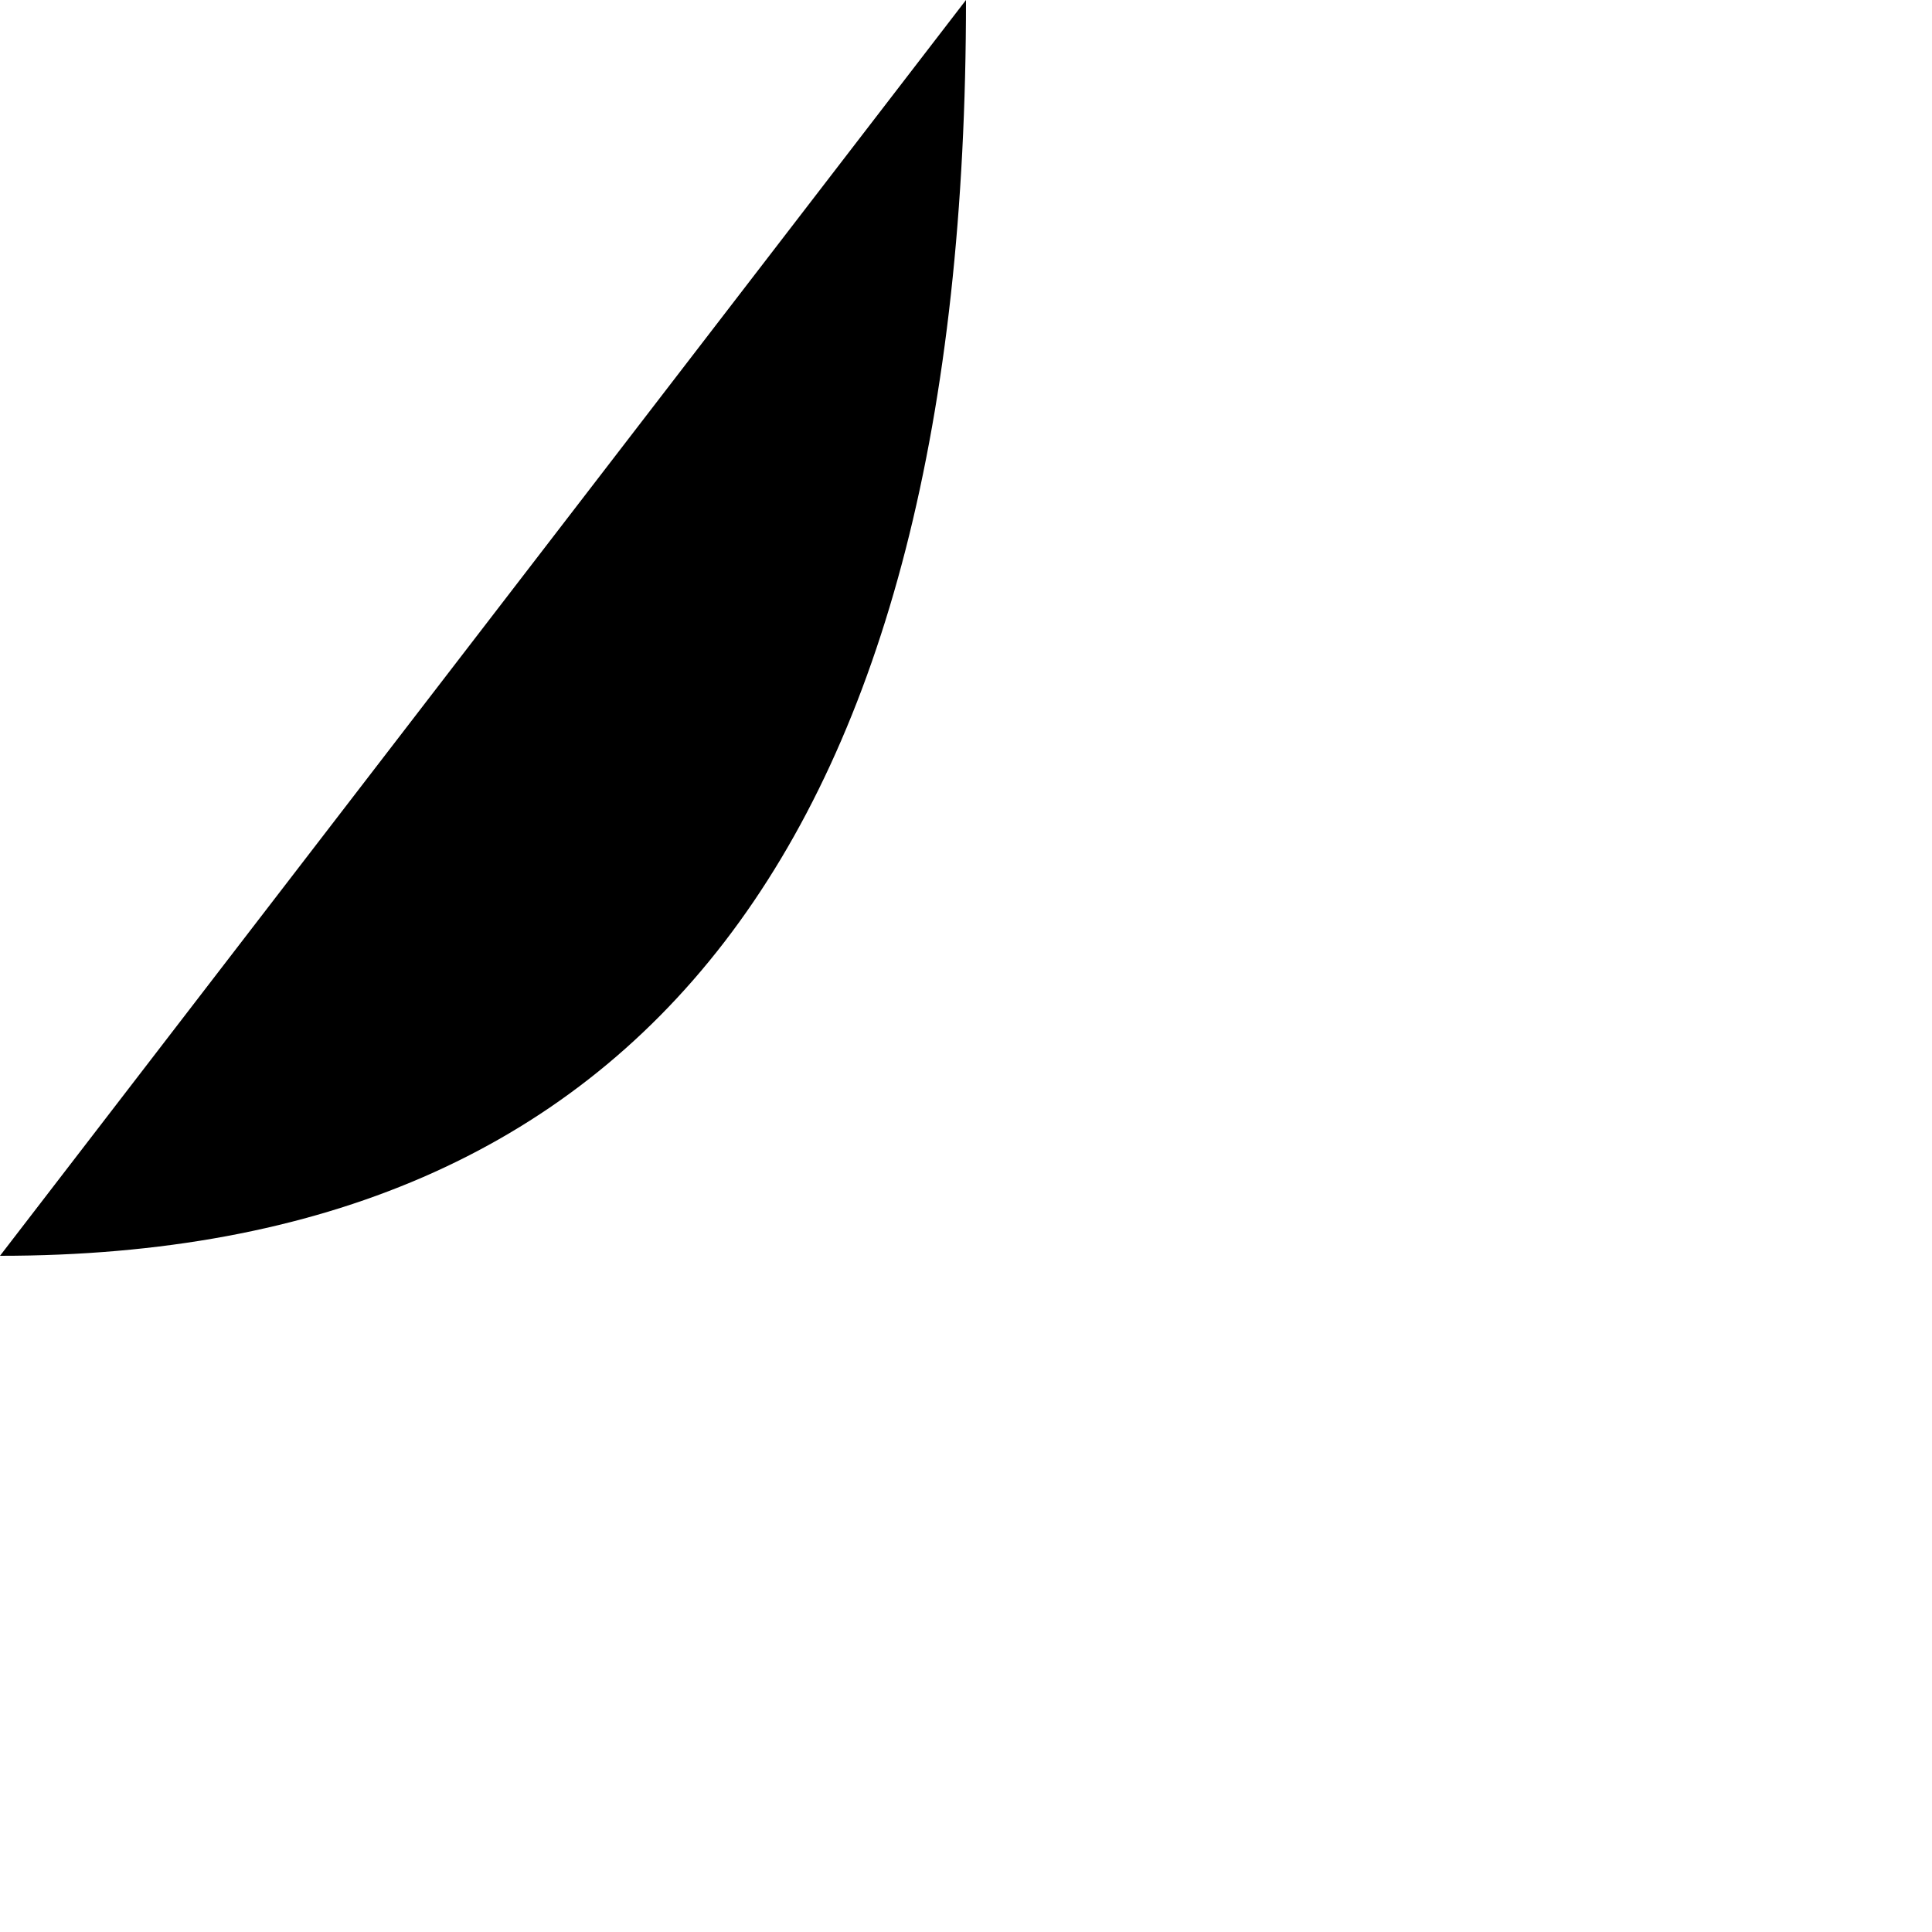
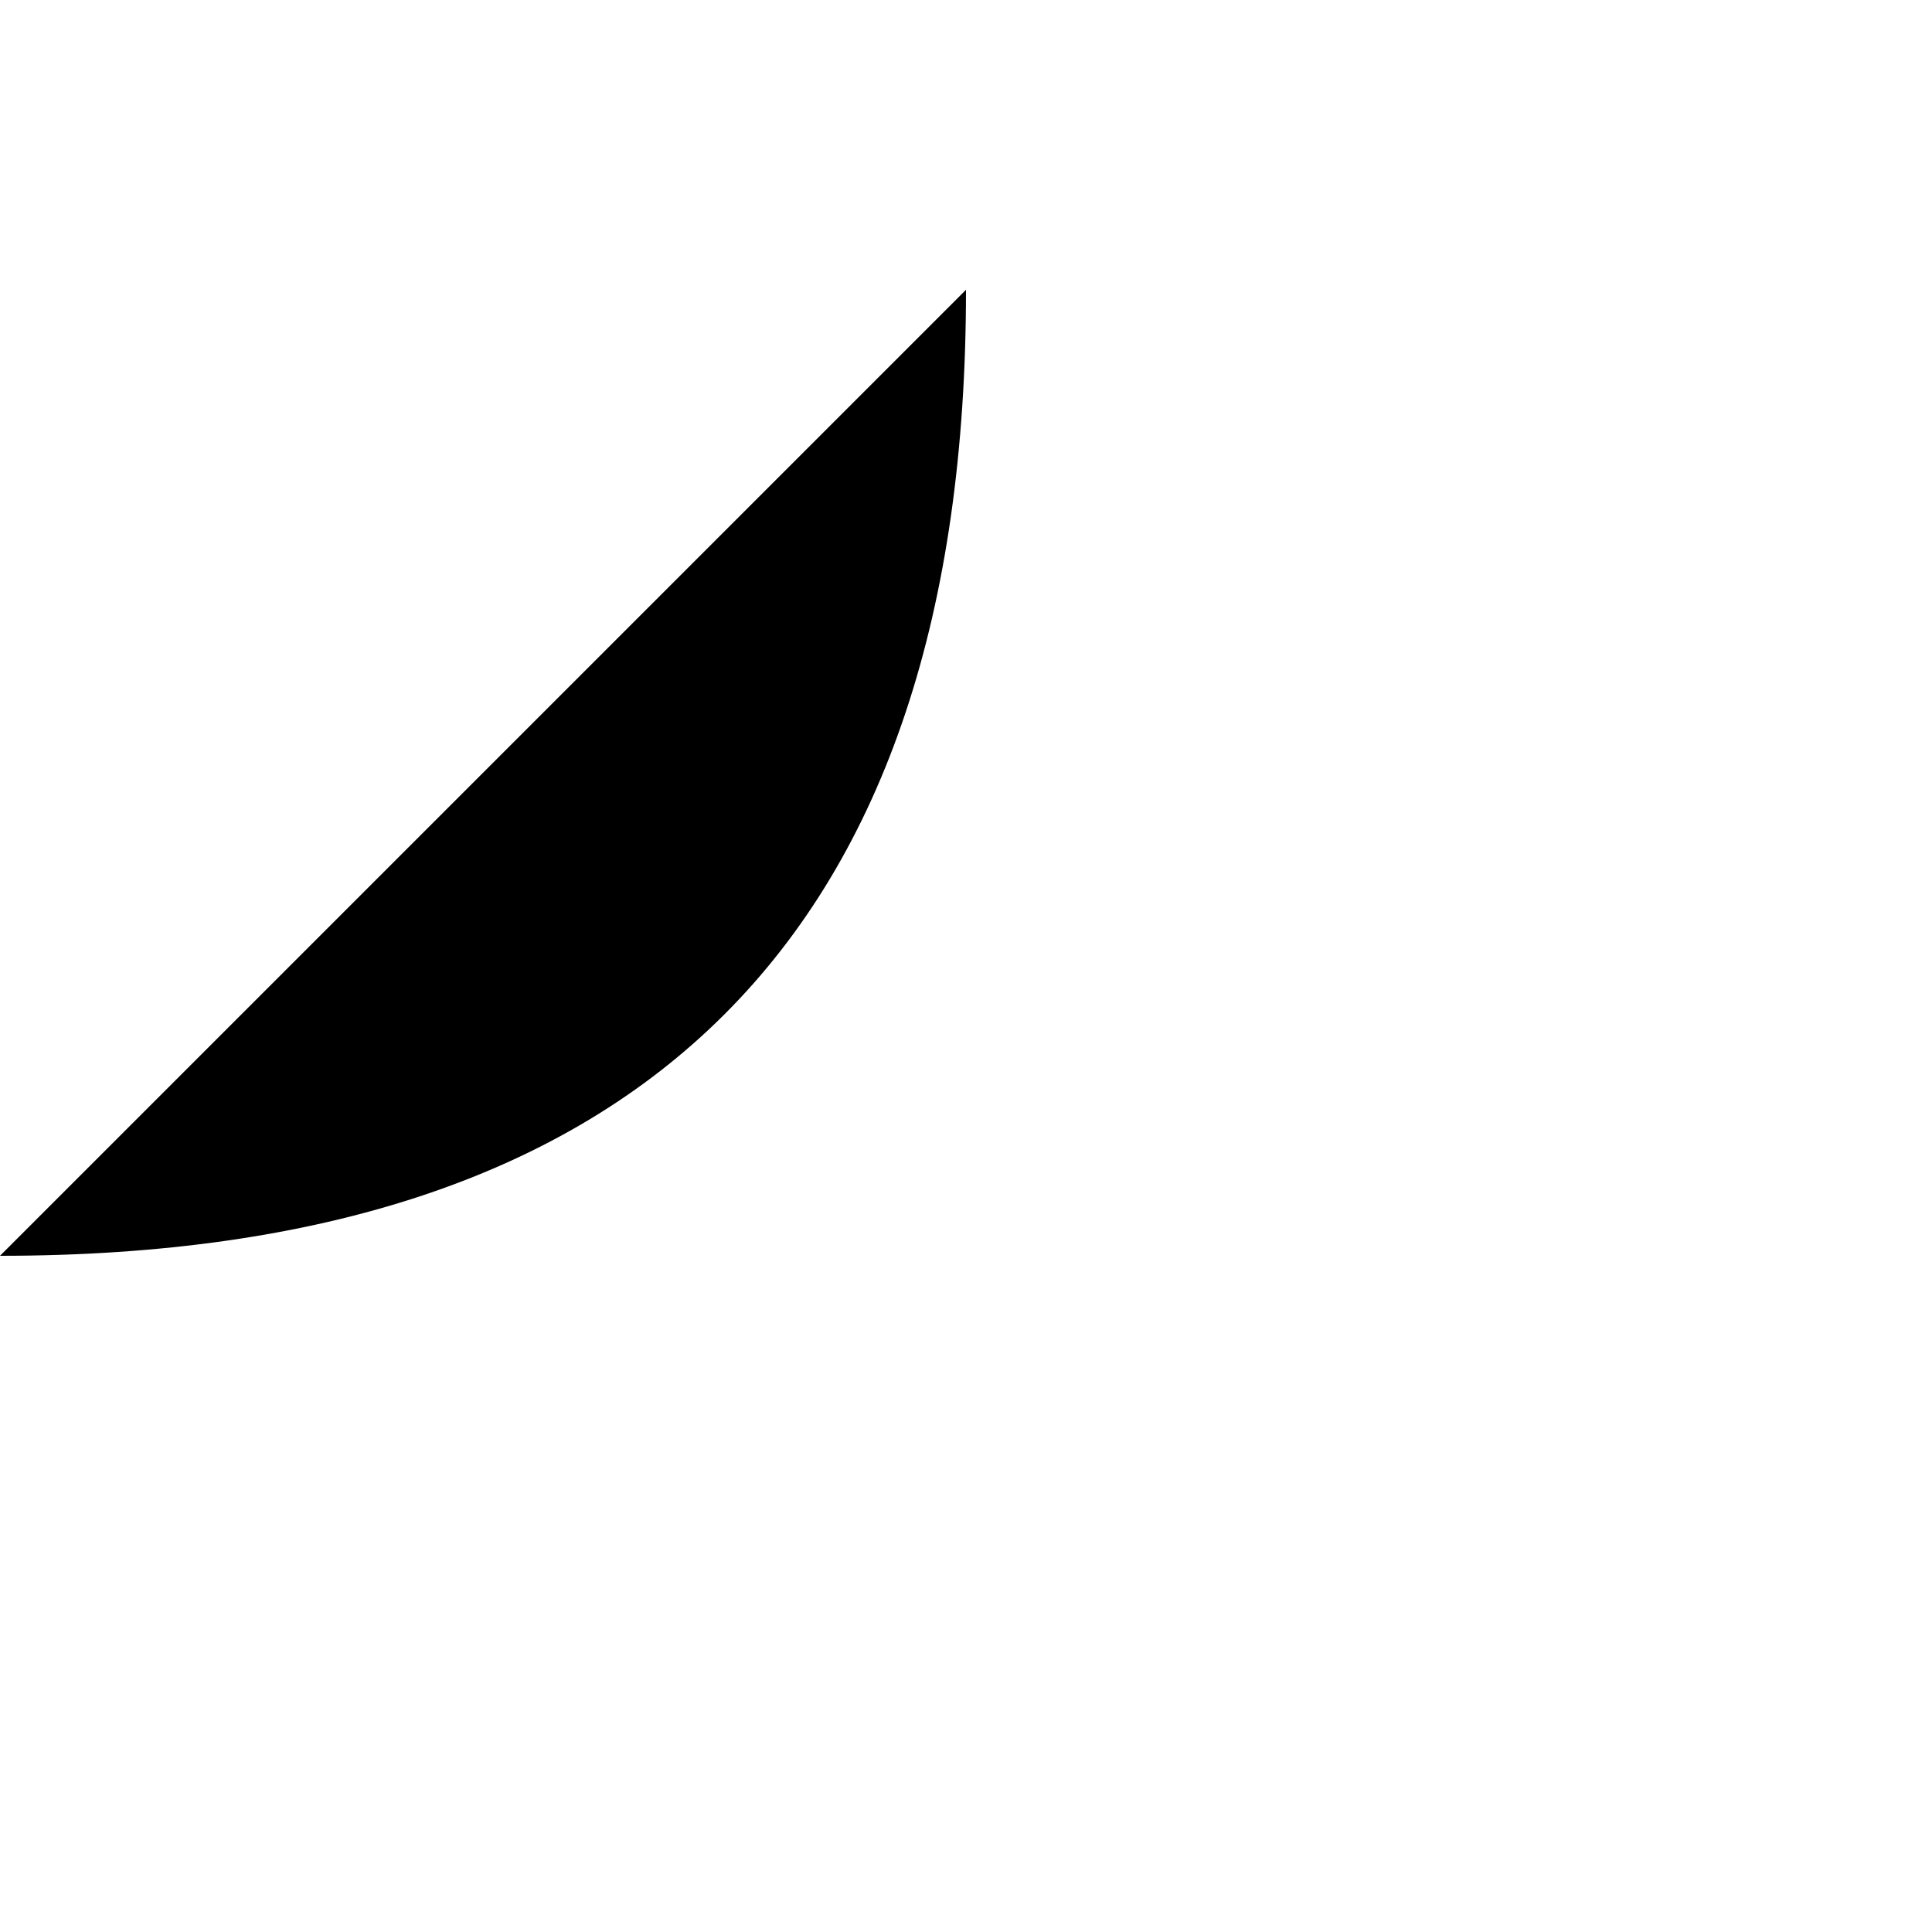
<svg xmlns="http://www.w3.org/2000/svg" version="1.1" width="100px" height="100px" viewBox="0 0 100 100">
-   <path vector-effect="non-scaling-stroke" shape-rendering="crisp edges" class="arrow-line" d="         M 0,65         Q 50,65 50,0     " />
+   <path vector-effect="non-scaling-stroke" shape-rendering="crisp edges" class="arrow-line" d="         M 50,15         Q 50,65 0,65         M 50,15         L 50,0     " />
</svg>
